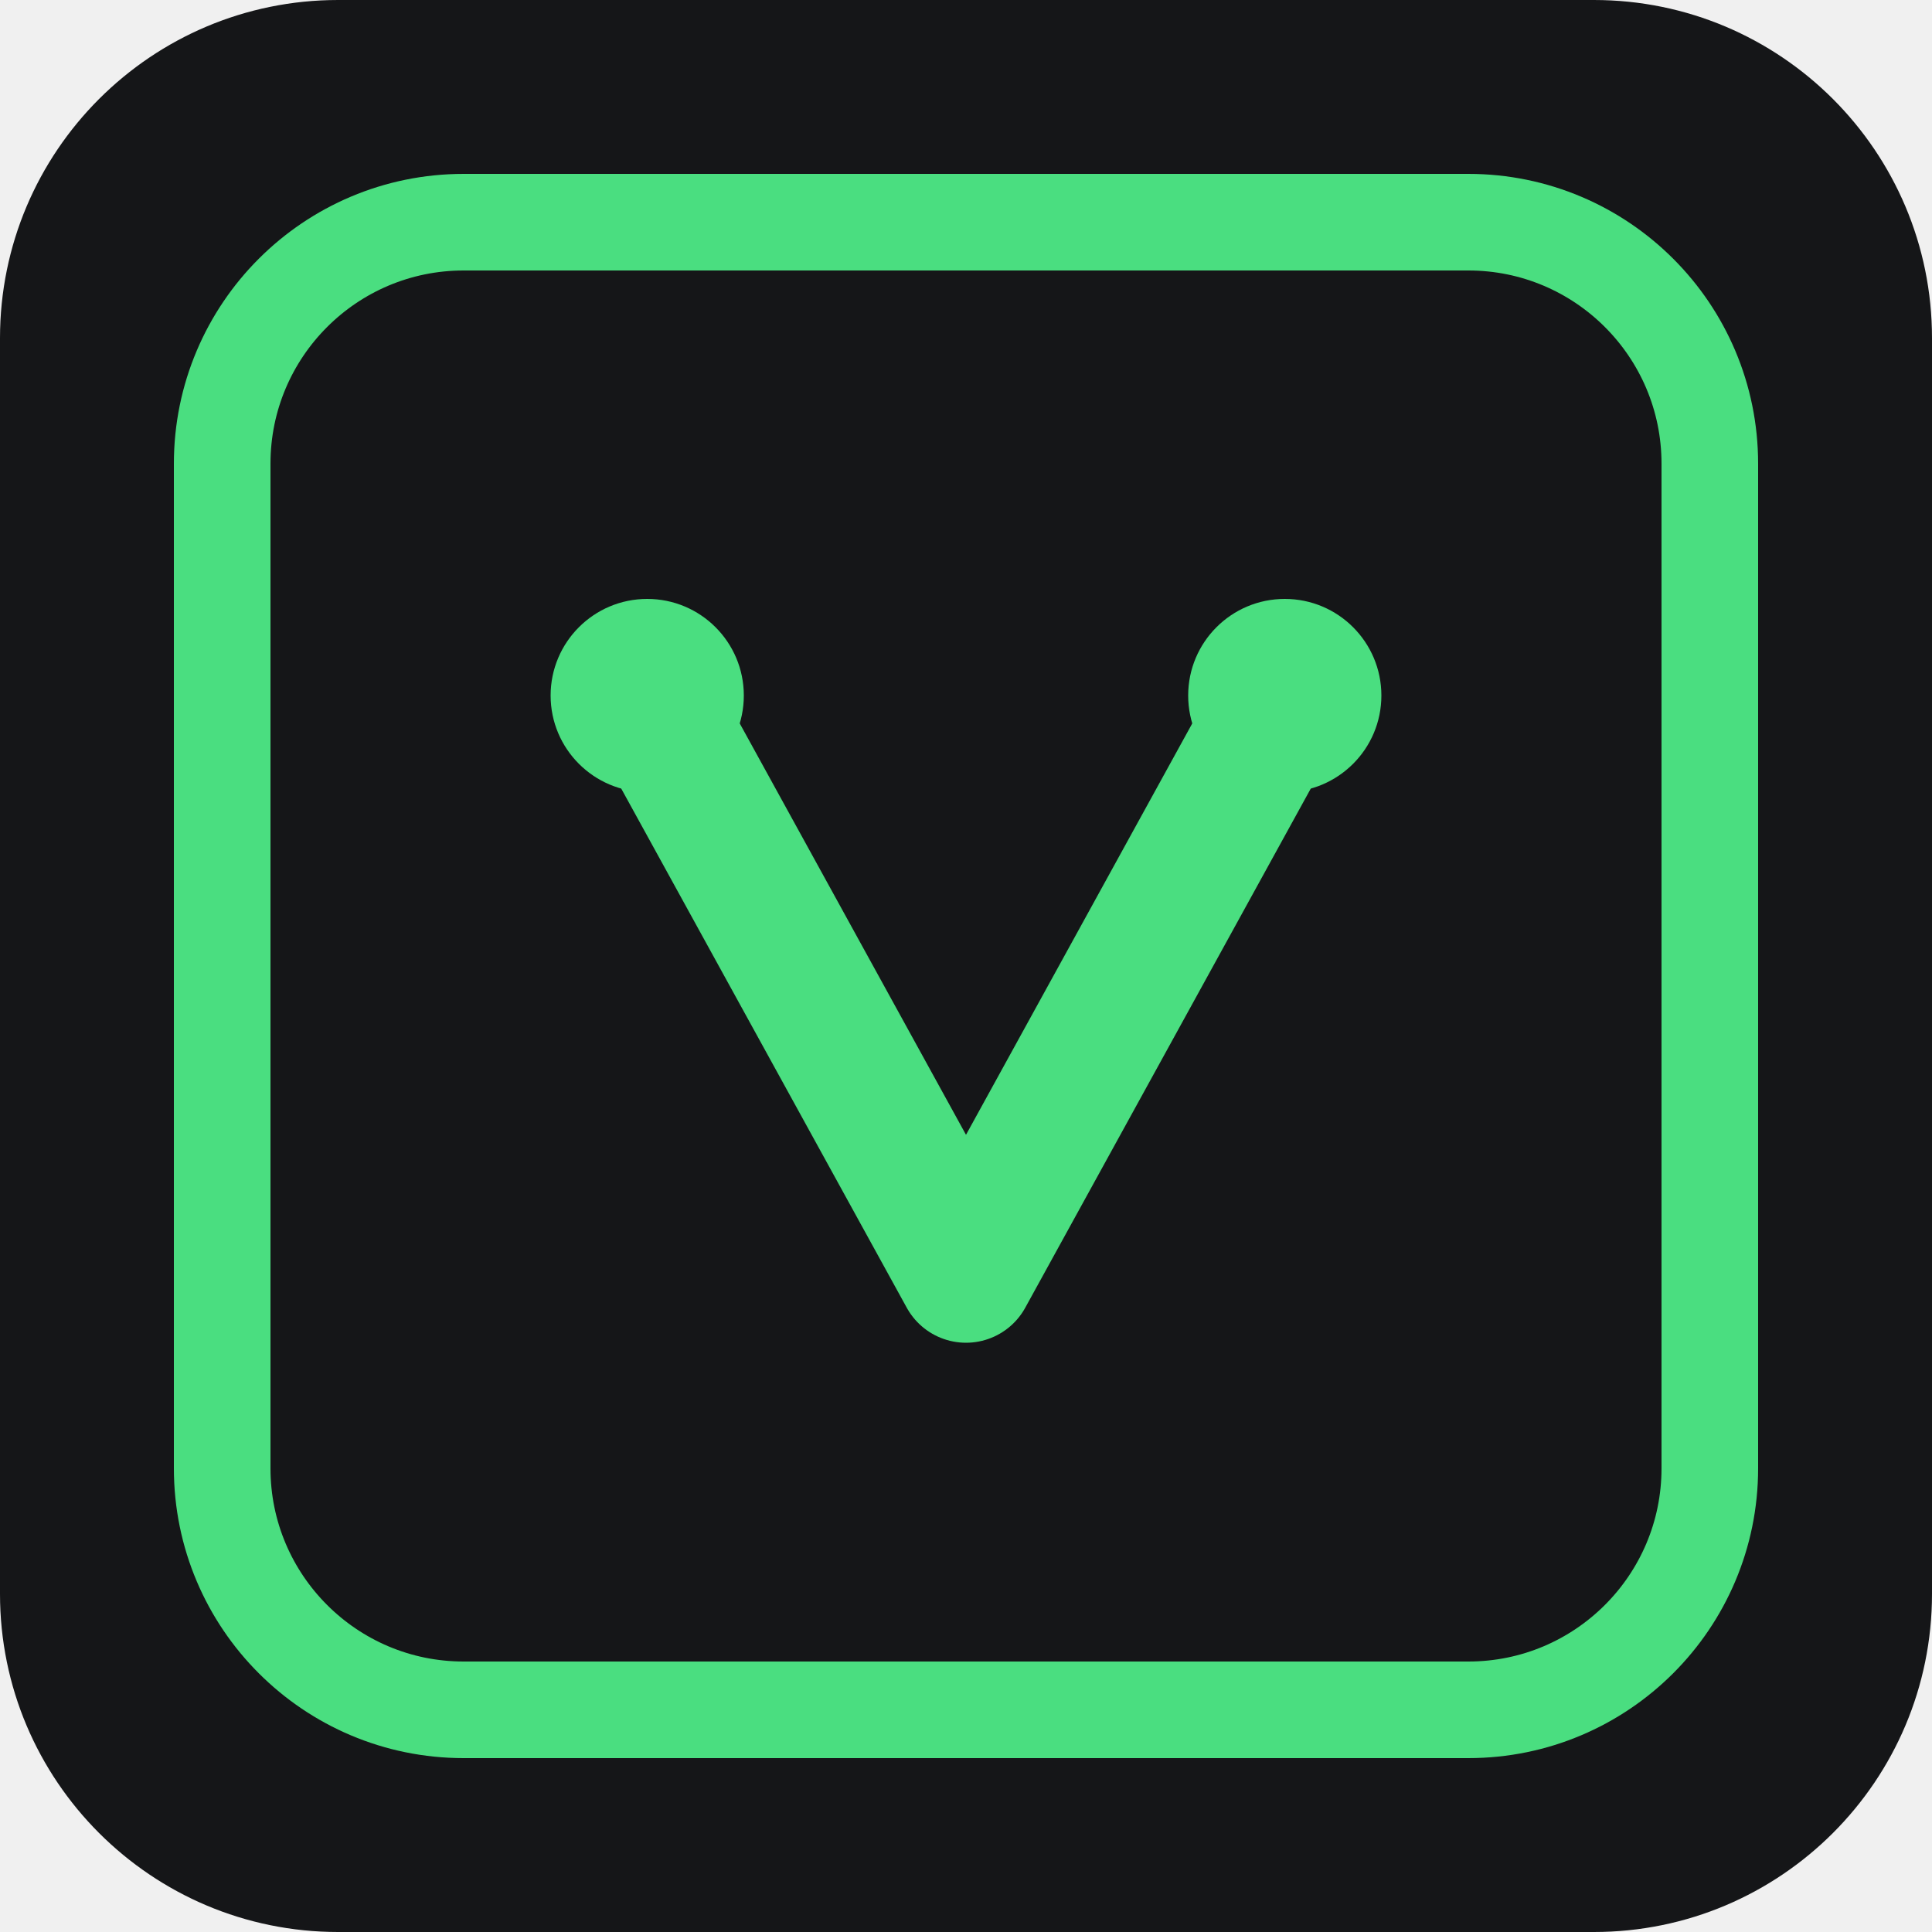
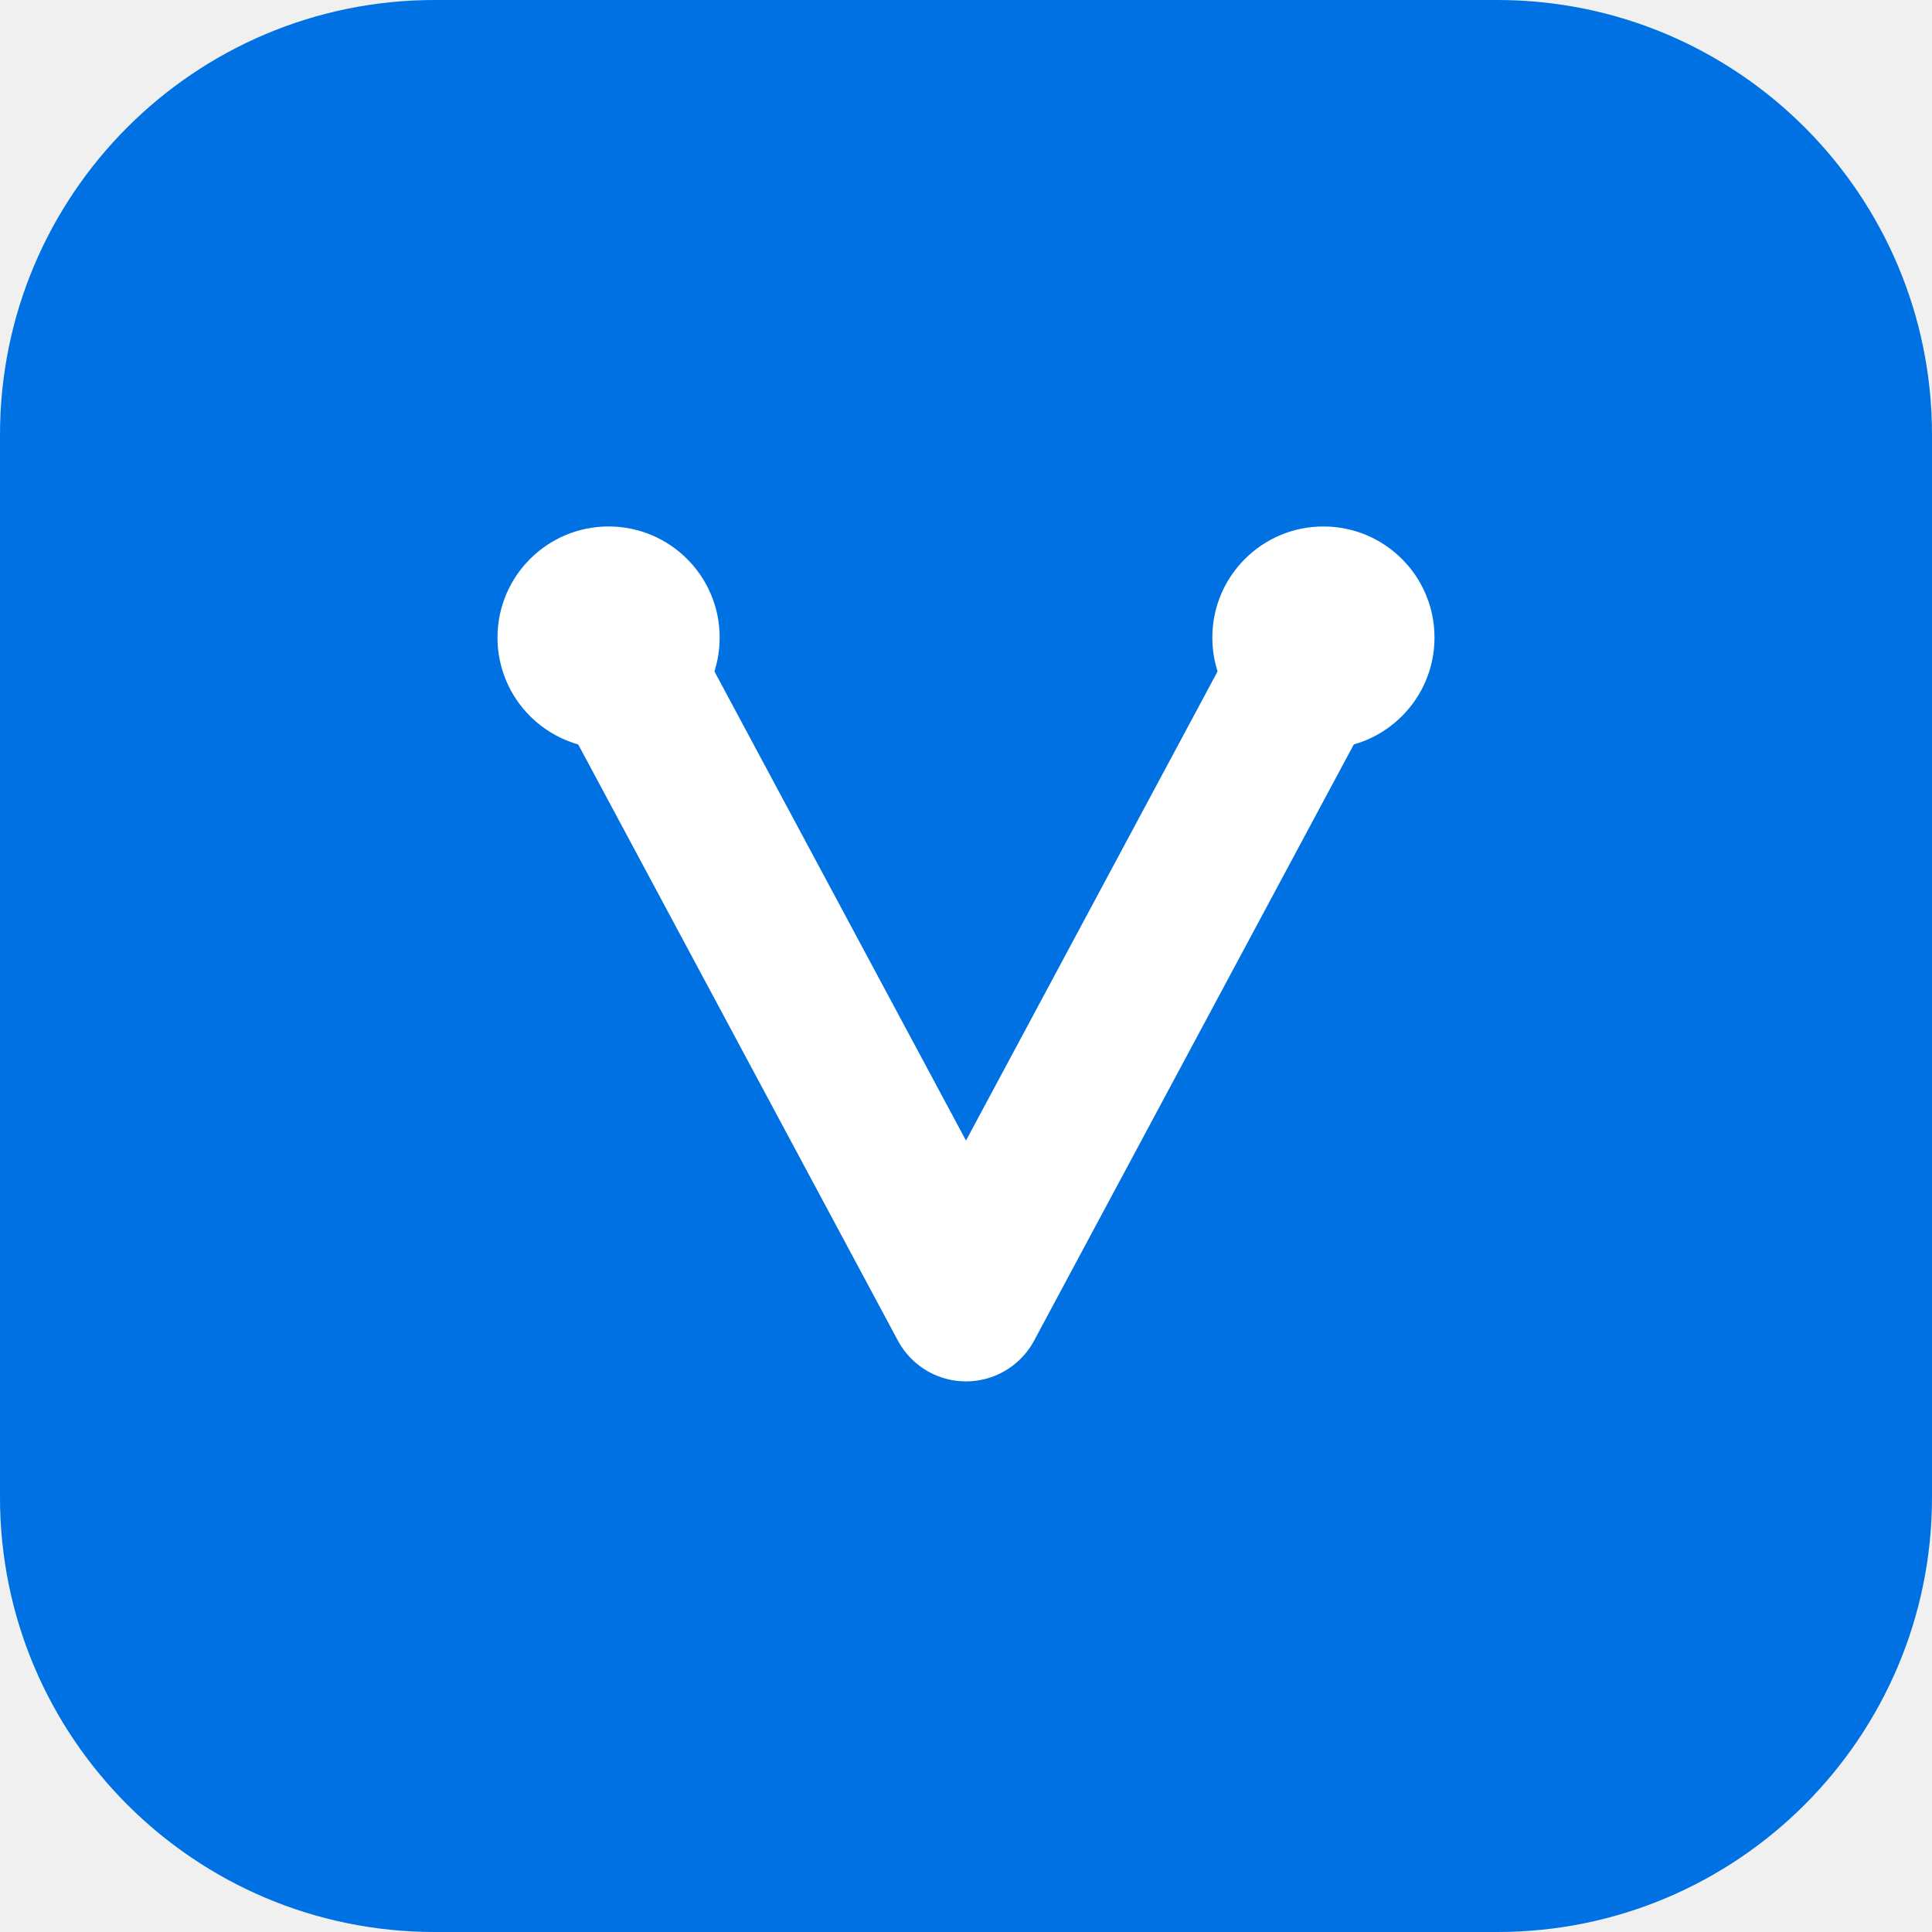
<svg xmlns="http://www.w3.org/2000/svg" viewBox="0 0 40 40" width="40" height="40">
-   <rect width="40" height="40" rx="7" fill="#151618" />
-   <rect x="4.6" y="4.6" width="30.8" height="30.8" rx="5" fill="none" stroke="#4ADE80" stroke-width="2" />
-   <path d="M13.4 14.4 L20 26.4 L26.6 14.4" fill="none" stroke="#4ADE80" stroke-width="2.8" stroke-linecap="round" stroke-linejoin="round" />
-   <circle cx="13.4" cy="14.4" r="2" fill="#4ADE80" />
-   <circle cx="26.6" cy="14.4" r="2" fill="#4ADE80" />
+   <rect width="40" height="40" rx="9" fill="#0071E3" />
+   <path d="M12.6 13.2 L20 27 L27.4 13.2" fill="none" stroke="#FFFFFF" stroke-width="3.2" stroke-linecap="round" stroke-linejoin="round" />
+   <circle cx="12.6" cy="13.2" r="2.3" fill="#FFFFFF" />
+   <circle cx="27.4" cy="13.2" r="2.3" fill="#FFFFFF" />
</svg>
